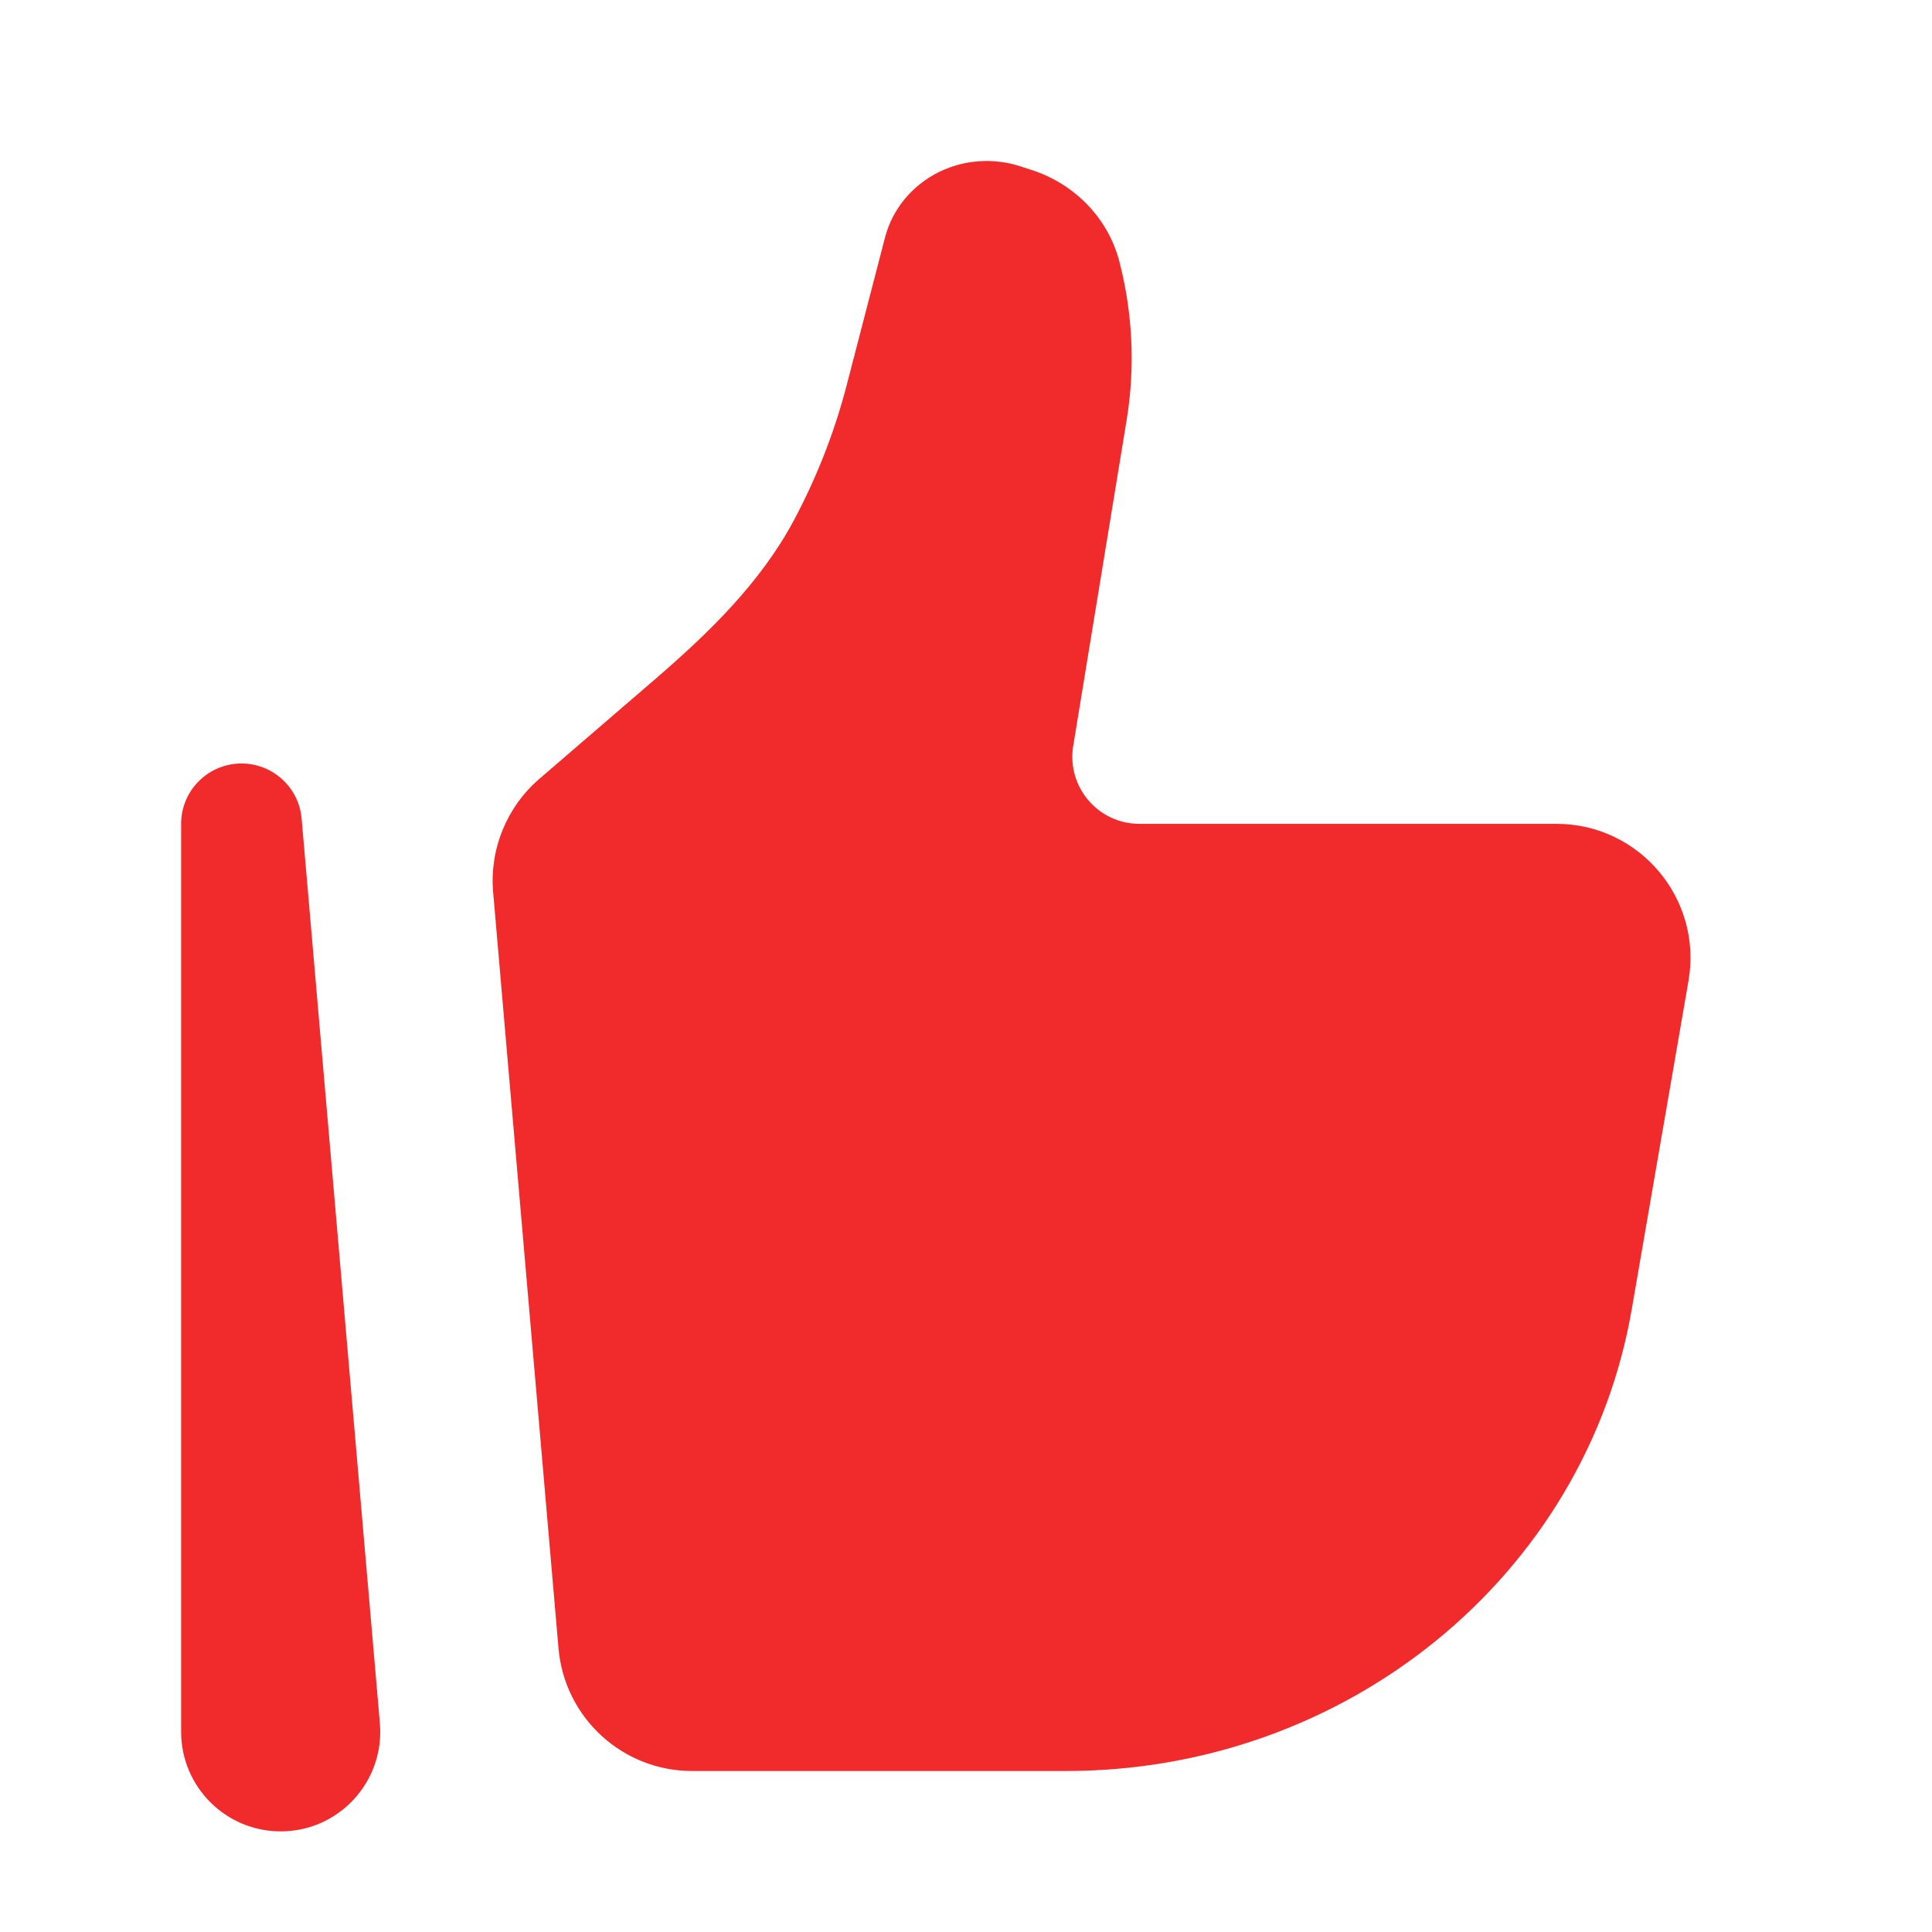
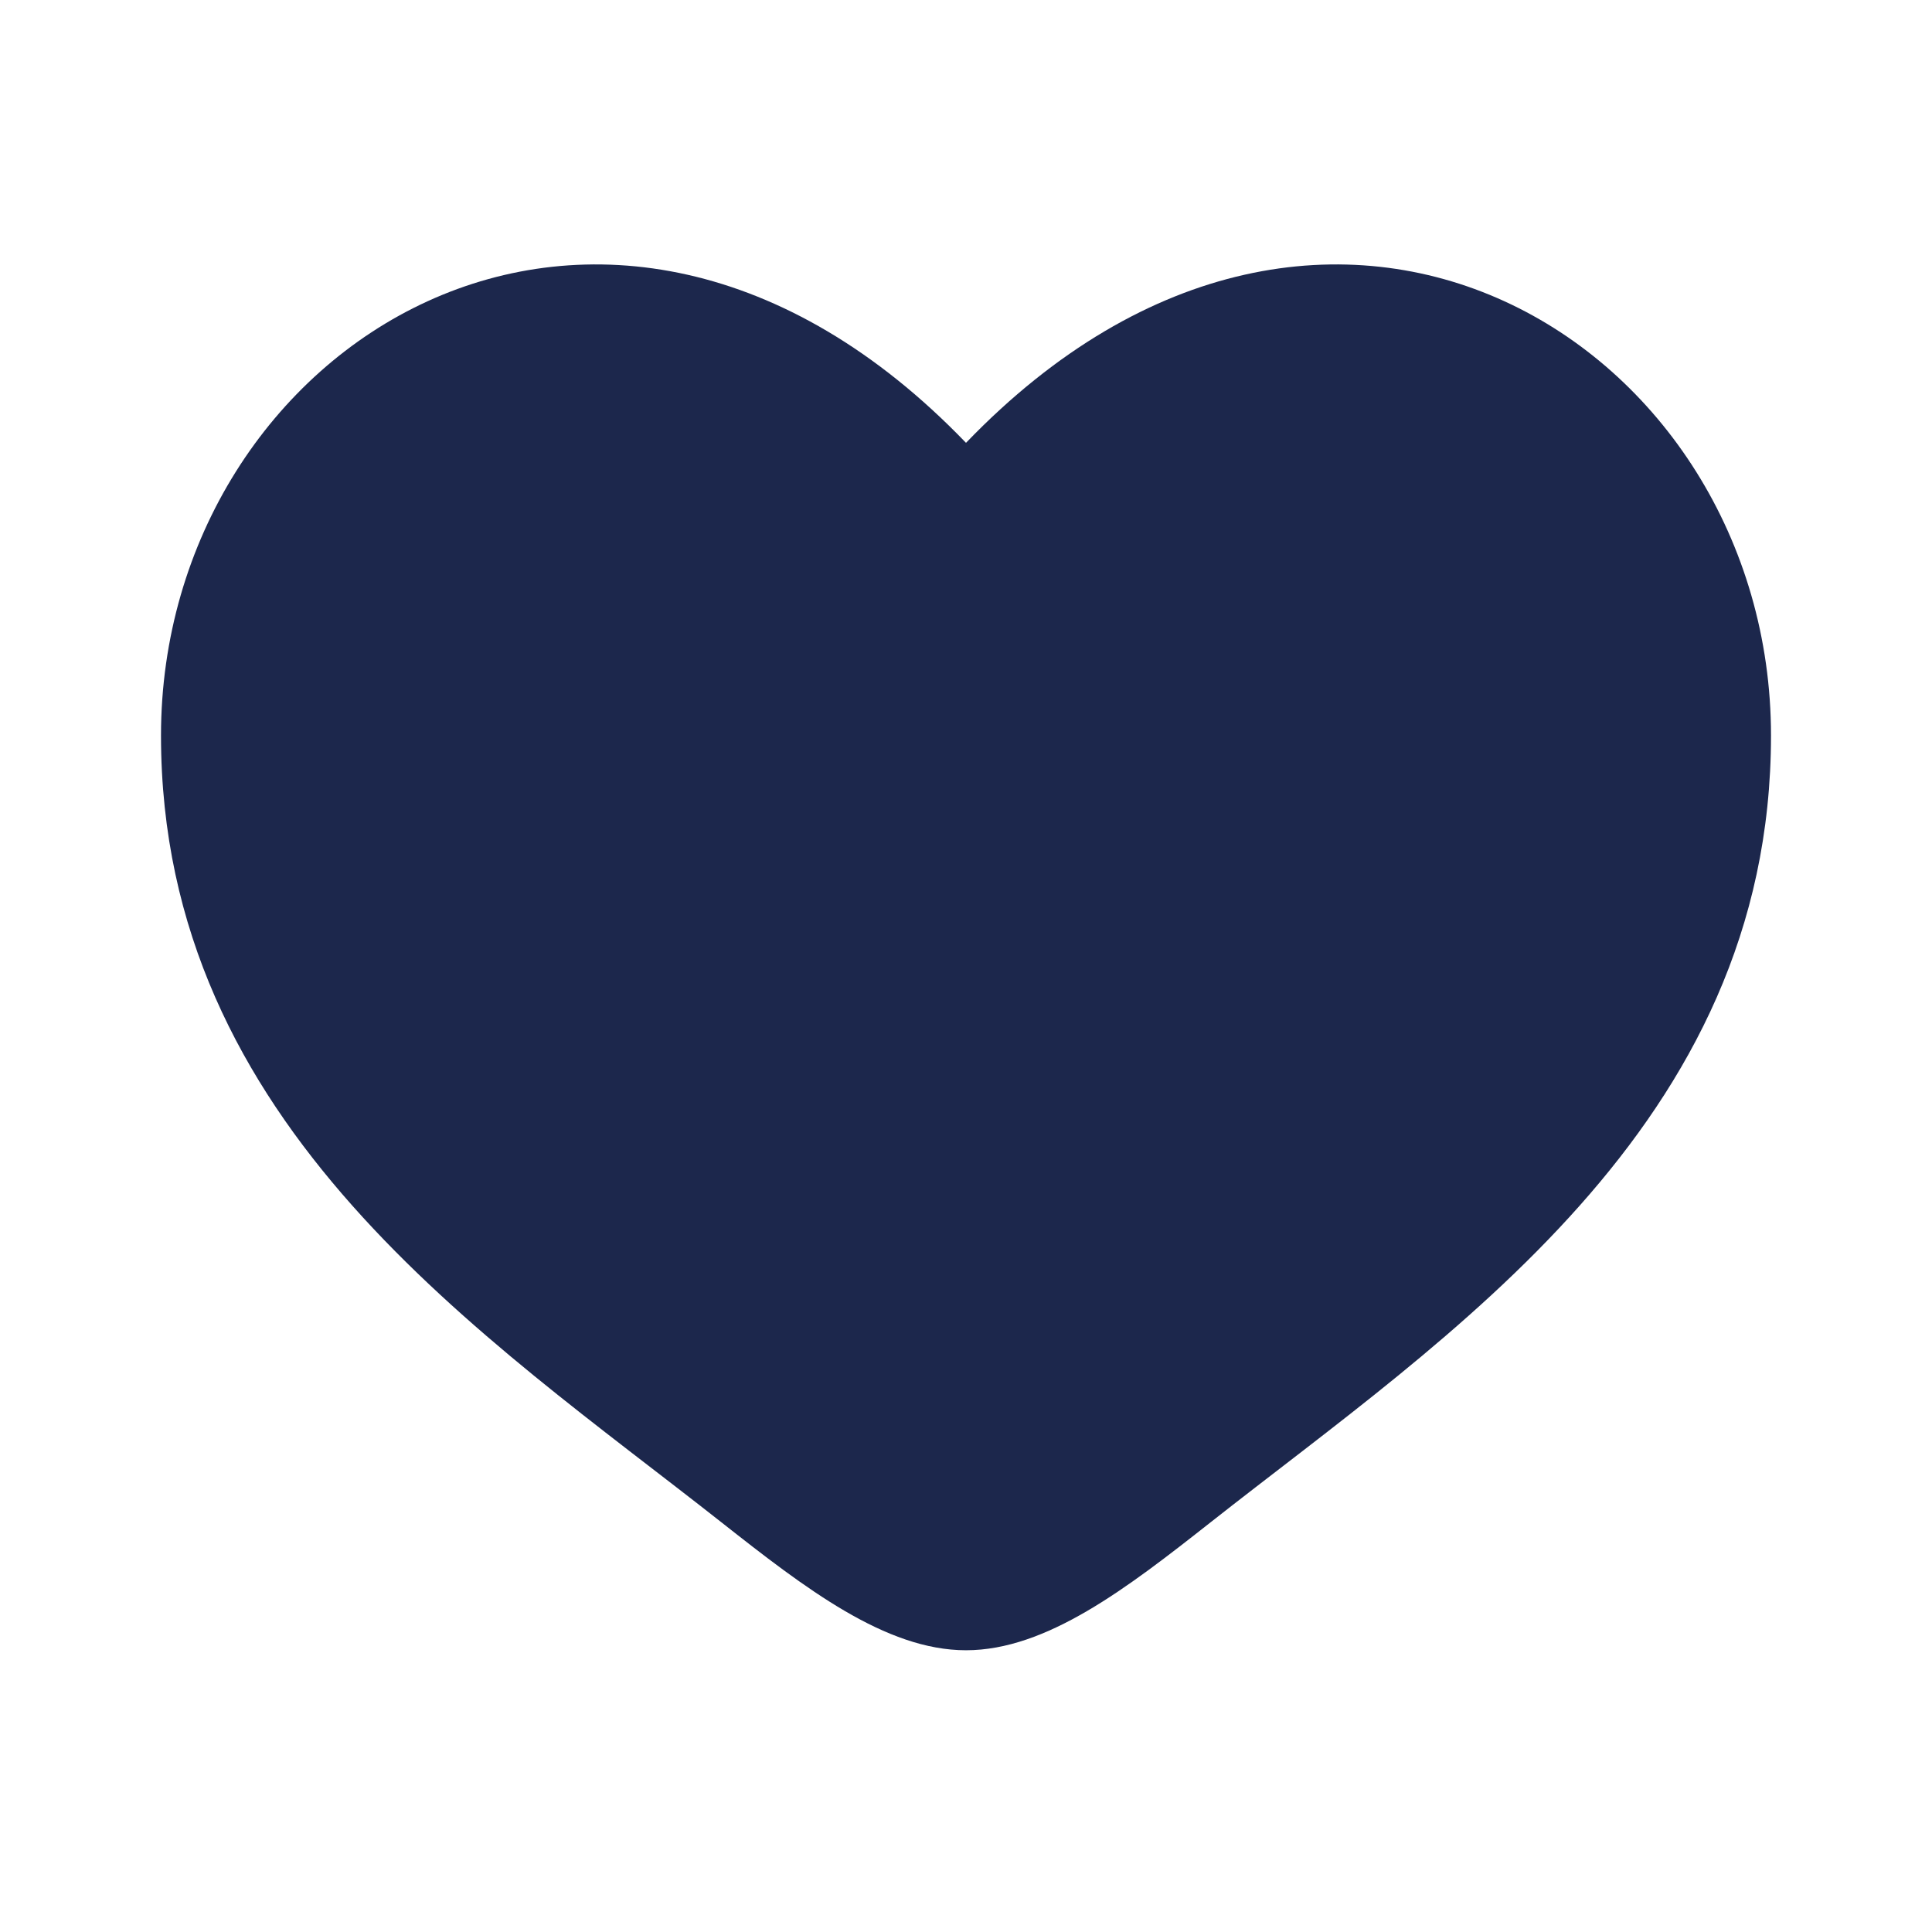
<svg xmlns="http://www.w3.org/2000/svg" width="800px" height="800px" viewBox="0 0 24 24" fill="none">
-   <g id="SVGRepo_bgCarrier" stroke-width="0" />
-   <g id="SVGRepo_tracerCarrier" stroke-linecap="round" stroke-linejoin="round" />
-   <g id="SVGRepo_iconCarrier">
-     <path d="M20.27 16.265L20.975 12.185C21.152 11.166 20.368 10.234 19.335 10.234H14.154C13.64 10.234 13.249 9.773 13.332 9.266L13.995 5.221C14.103 4.564 14.072 3.892 13.905 3.248C13.766 2.714 13.354 2.285 12.813 2.111L12.668 2.064C12.34 1.959 11.983 1.984 11.674 2.132C11.335 2.296 11.086 2.595 10.994 2.95L10.518 4.784C10.367 5.367 10.146 5.93 9.862 6.463C9.447 7.24 8.805 7.862 8.137 8.438L6.698 9.677C6.293 10.027 6.08 10.551 6.126 11.084L6.938 20.477C7.013 21.339 7.733 22 8.597 22H13.245C16.727 22 19.698 19.574 20.27 16.265Z" fill="#F12B2B" />
-     <path fill-rule="evenodd" clip-rule="evenodd" d="M2.968 9.485C3.369 9.468 3.713 9.77 3.747 10.17L4.719 21.406C4.781 22.128 4.213 22.75 3.487 22.75C2.803 22.75 2.25 22.195 2.25 21.513V10.234C2.25 9.833 2.566 9.502 2.968 9.485Z" fill="#F12B2B" />
-   </g>
+   <path d="M2 9.137C2 14 6.019 16.591 8.962 18.911C10 19.729 11 20.5 12 20.5C13 20.5 14 19.729 15.038 18.911C17.981 16.591 22 14 22 9.137C22 4.274 16.5 0.825 12 5.501C7.5 0.825 2 4.274 2 9.137Z" fill="#1C274C" />
</svg>
